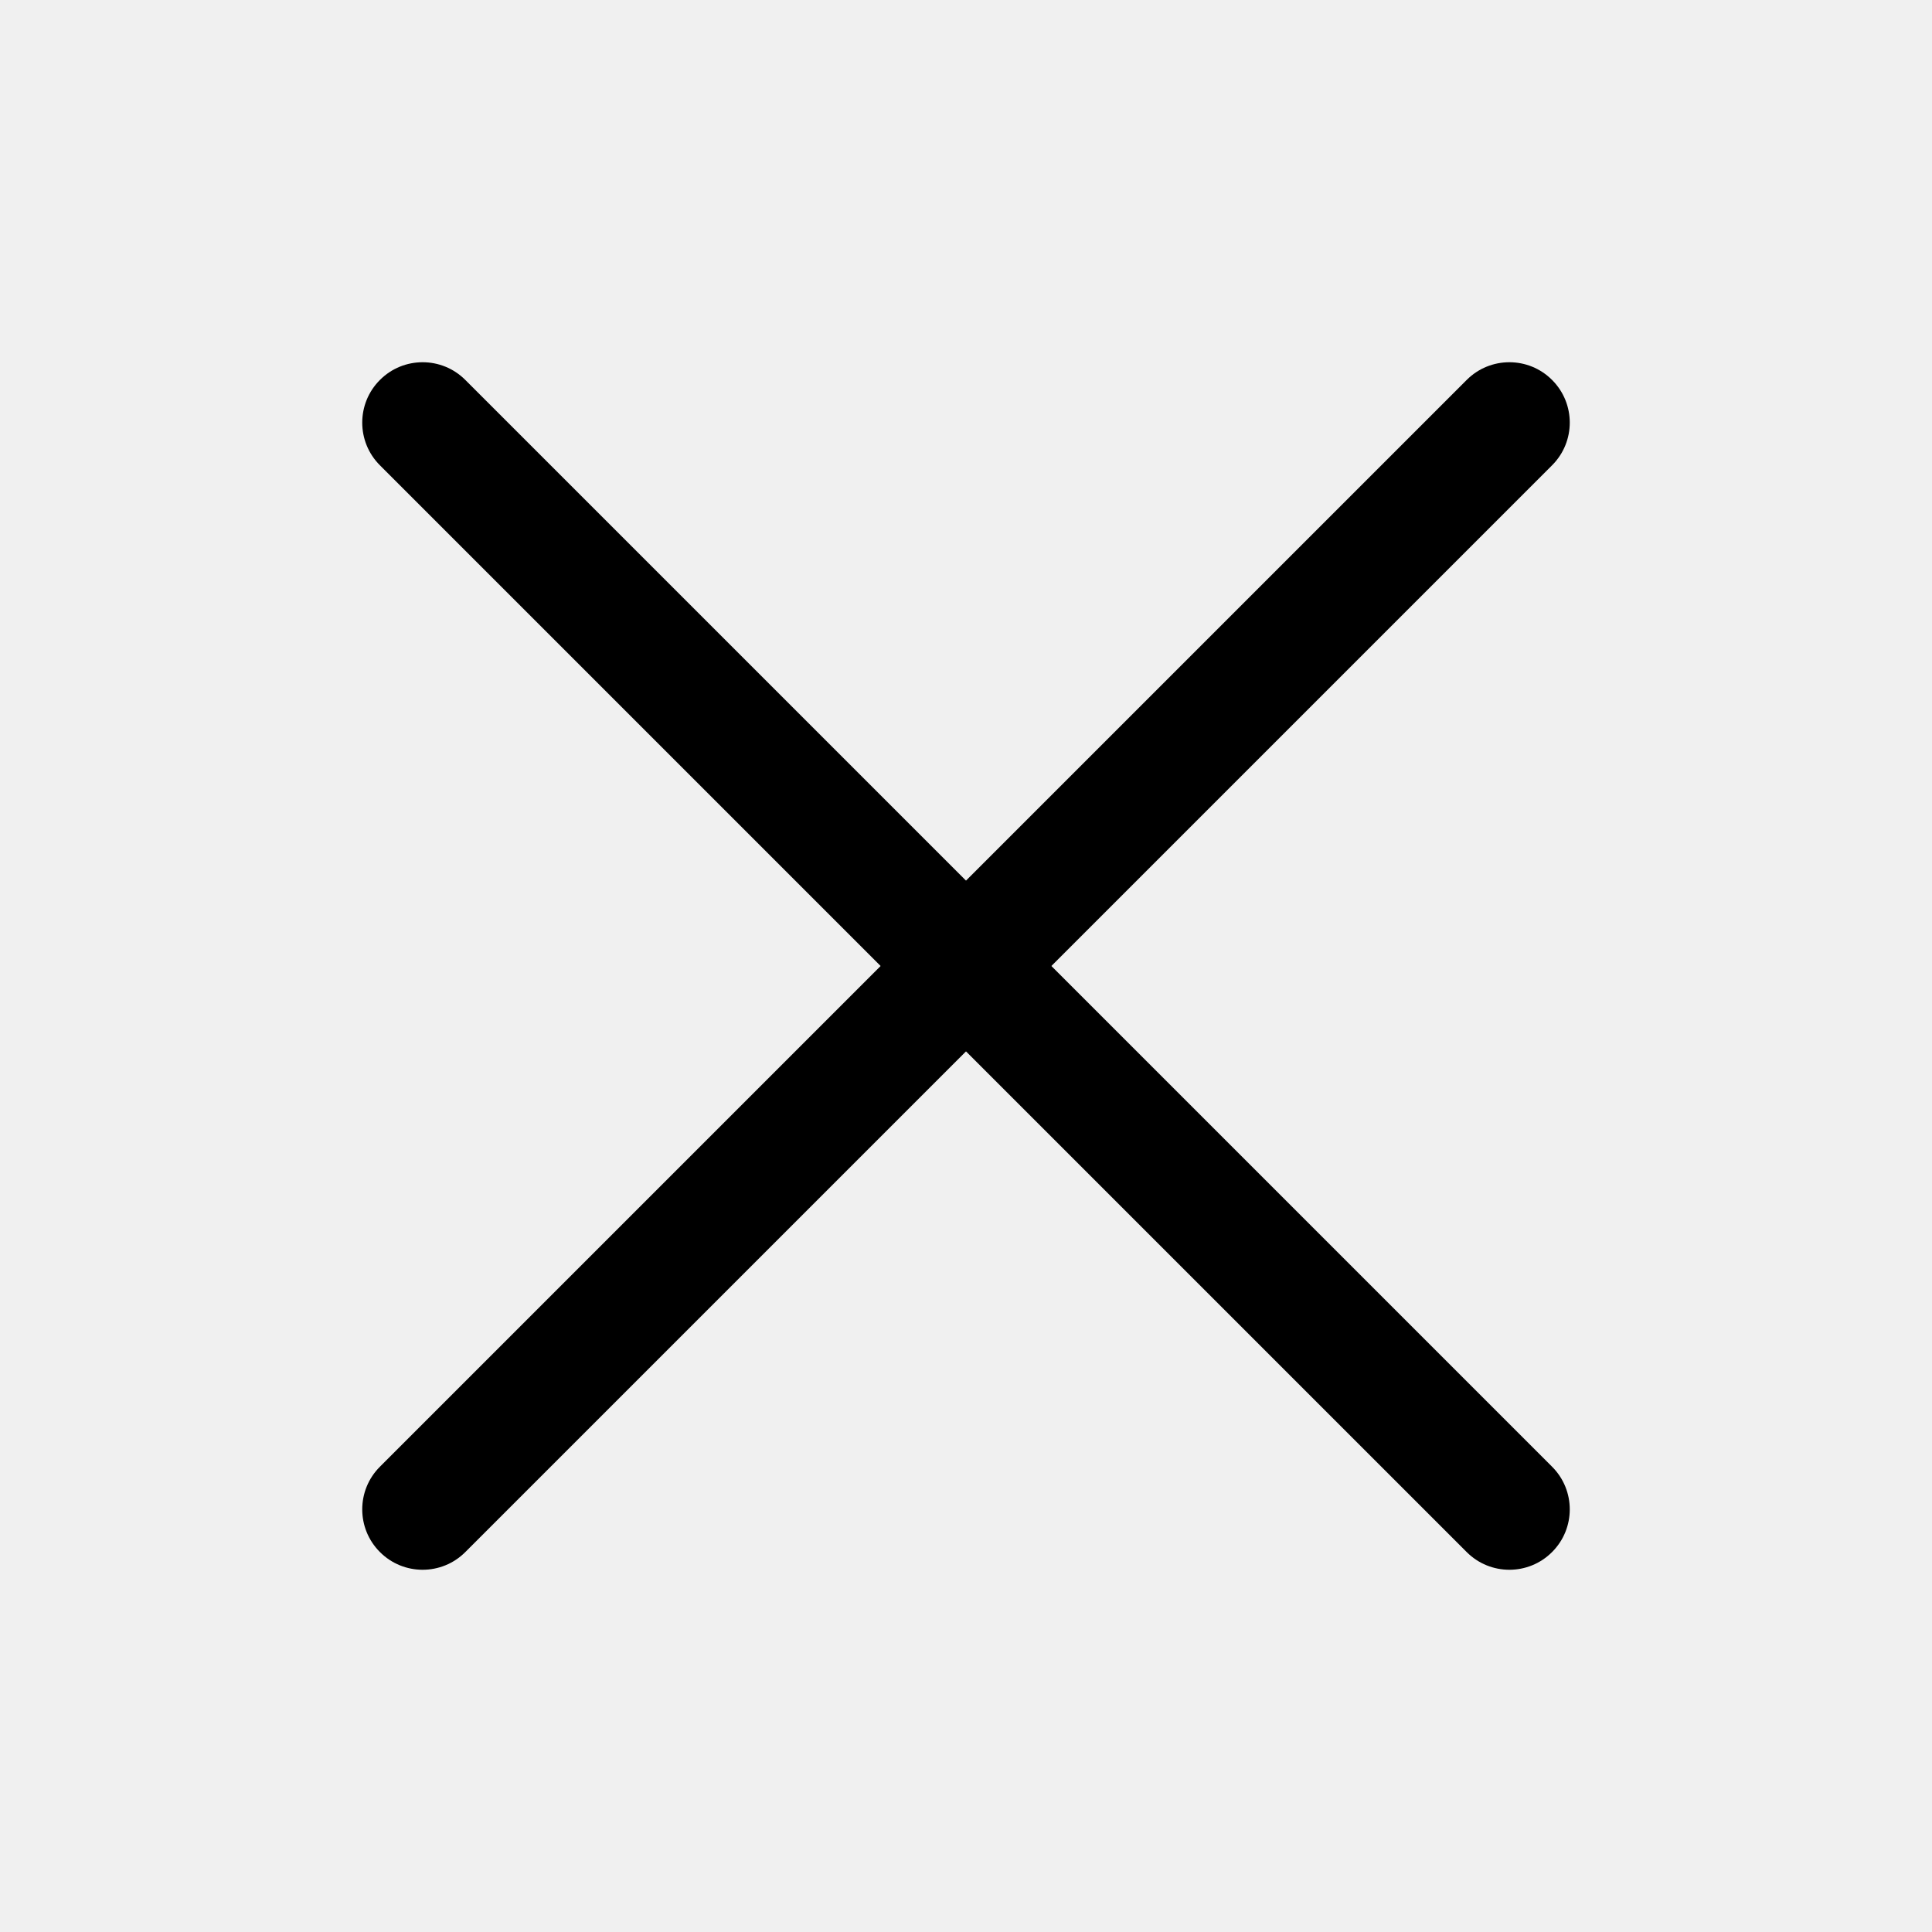
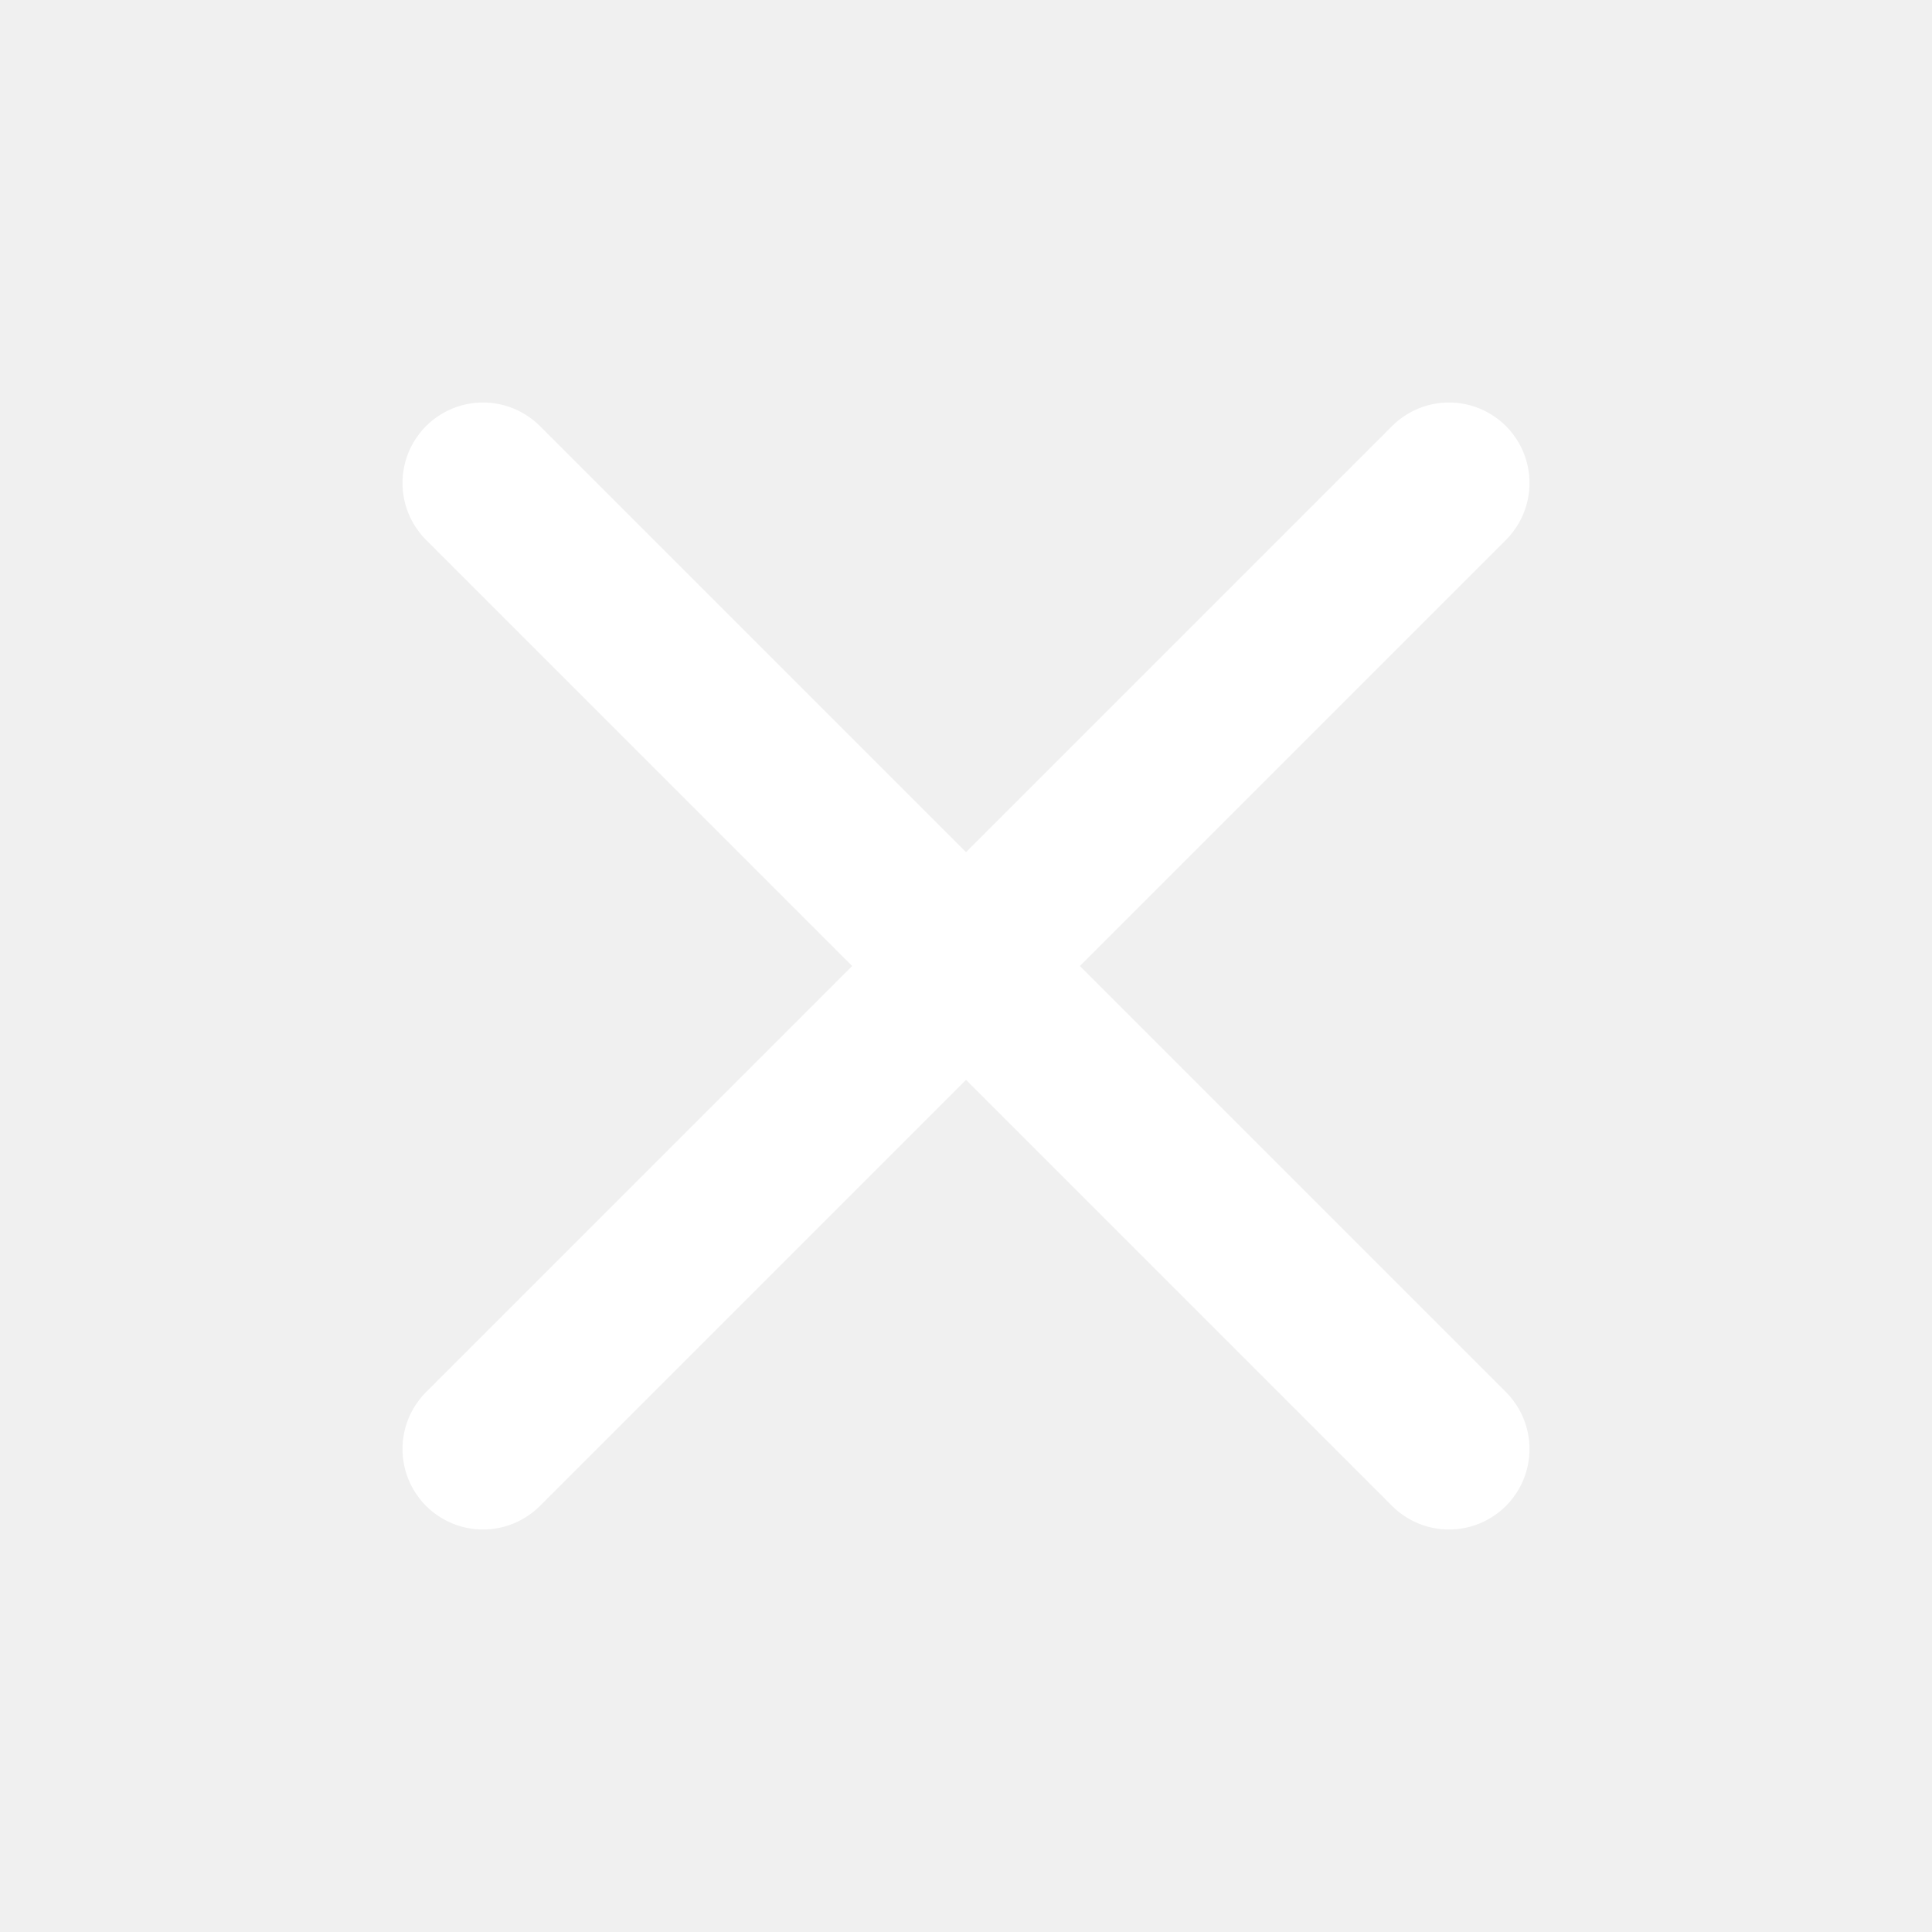
- <svg xmlns="http://www.w3.org/2000/svg" width="32" height="32" viewBox="0 0 32 32" fill="none">
-   <path fill-rule="evenodd" clip-rule="evenodd" d="M25.707 6.293C26.098 6.683 26.098 7.317 25.707 7.707L7.707 25.707C7.317 26.098 6.683 26.098 6.293 25.707C5.902 25.317 5.902 24.683 6.293 24.293L24.293 6.293C24.683 5.902 25.317 5.902 25.707 6.293Z" fill="black" />
-   <path fill-rule="evenodd" clip-rule="evenodd" d="M6.293 6.293C6.683 5.902 7.317 5.902 7.707 6.293L25.707 24.293C26.098 24.683 26.098 25.317 25.707 25.707C25.317 26.098 24.683 26.098 24.293 25.707L6.293 7.707C5.902 7.317 5.902 6.683 6.293 6.293Z" fill="black" />
+ <svg xmlns="http://www.w3.org/2000/svg" width="24" height="24" viewBox="0 0 24 24" fill="none">
+   <path d="M18 6L6 18" stroke="white" stroke-width="2" stroke-linecap="round" stroke-linejoin="round" />
+   <path d="M6 6L18 18" stroke="white" stroke-width="2" stroke-linecap="round" stroke-linejoin="round" />
</svg>
